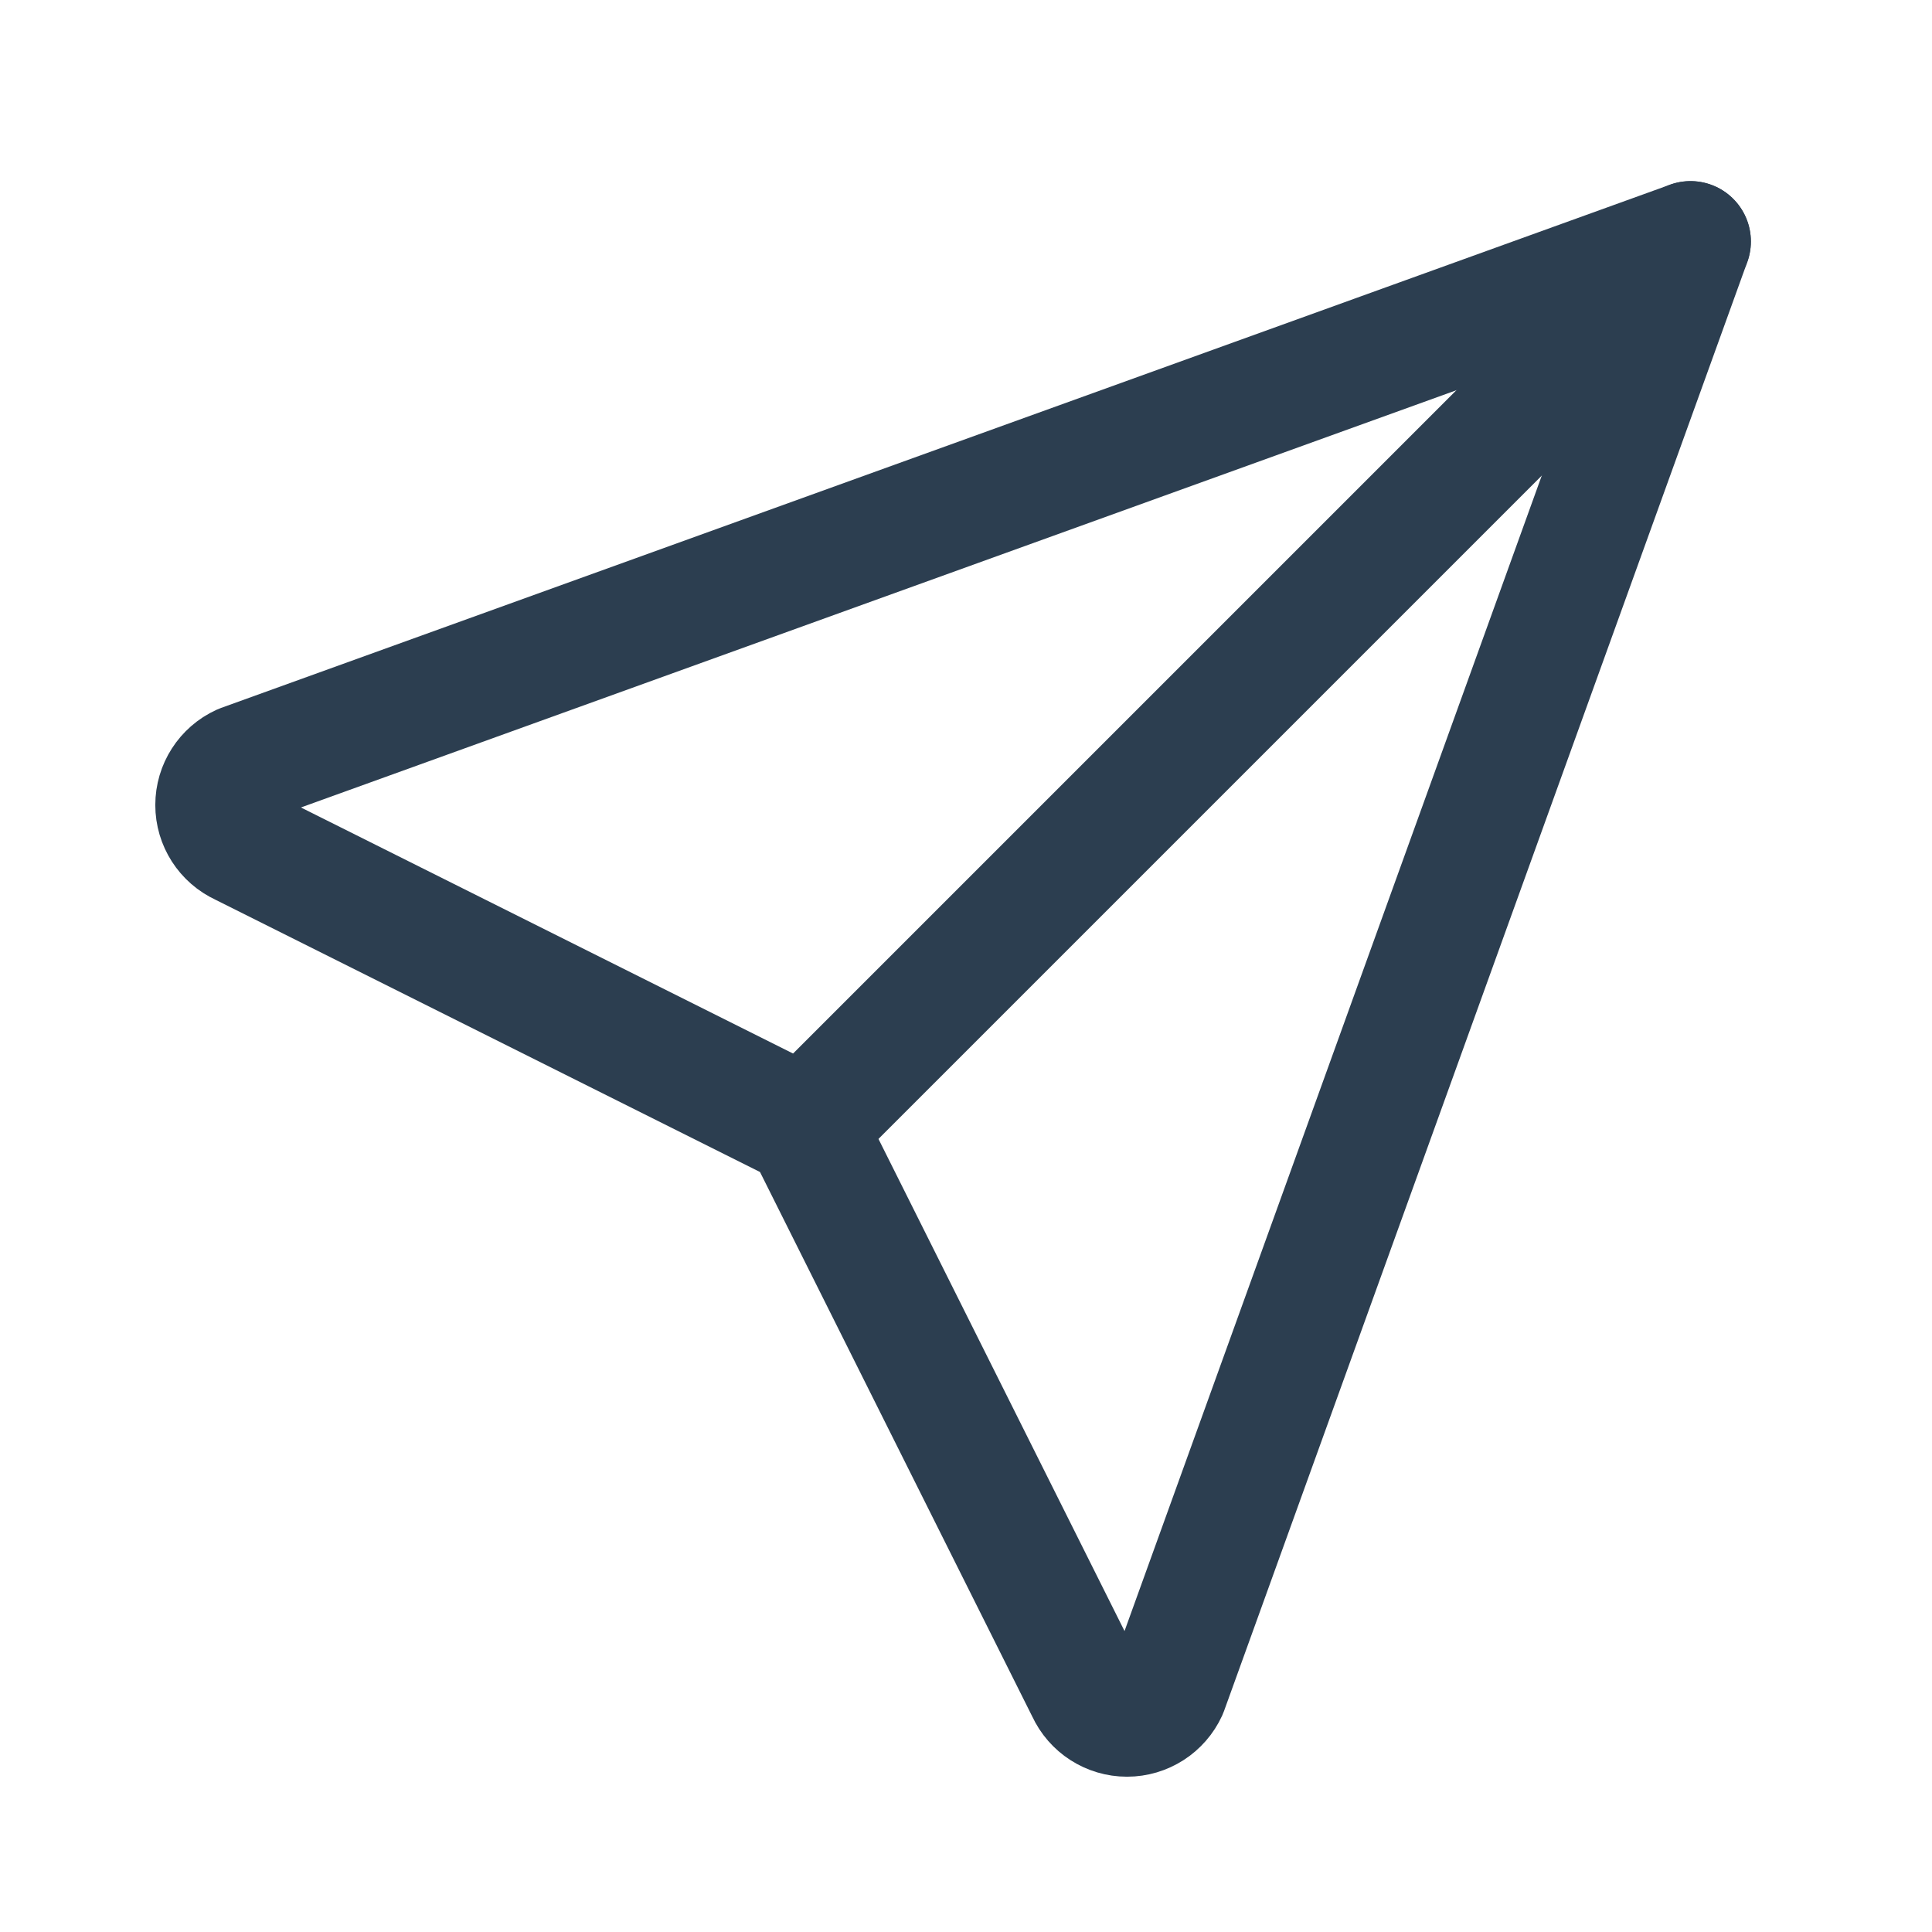
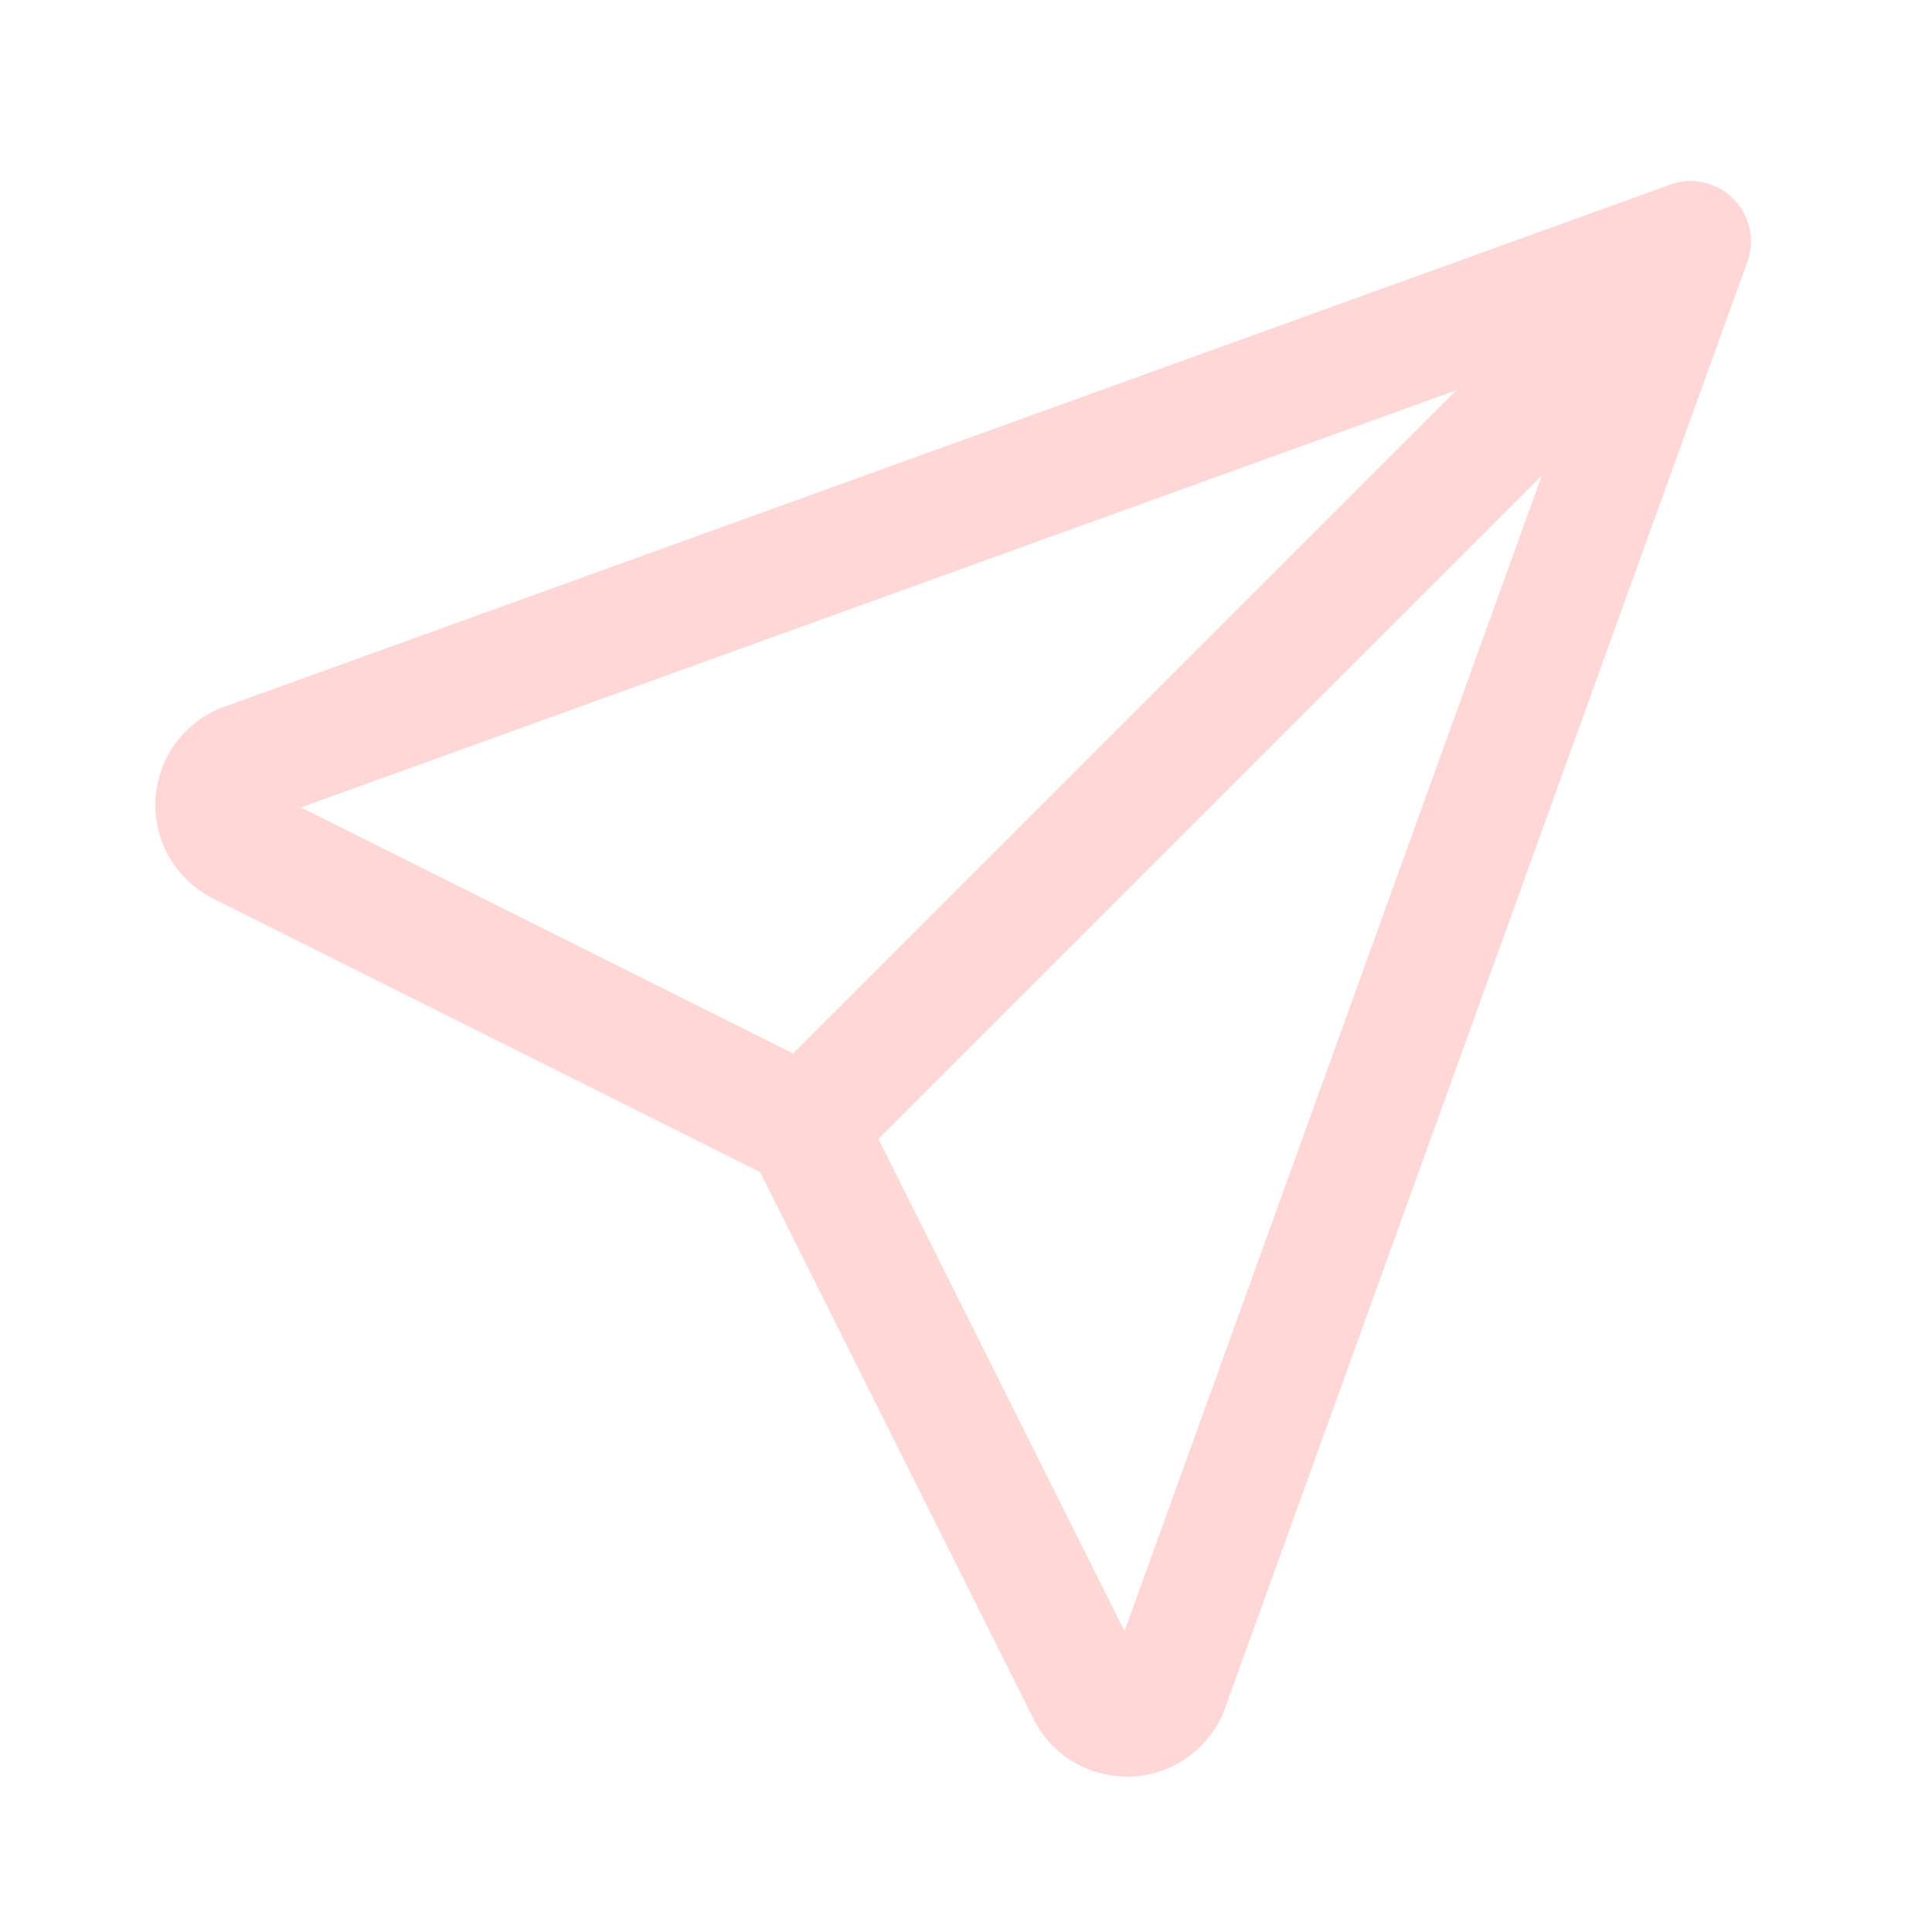
- <svg xmlns="http://www.w3.org/2000/svg" class="icon icon-tabler icon-tabler-send" width="44" height="44" viewBox="0 0 24 24" stroke-width="1.5" stroke="#2c3e50" fill="none" stroke-linecap="round" stroke-linejoin="round">
+ <svg xmlns="http://www.w3.org/2000/svg" class="icon icon-tabler icon-tabler-send" width="44" height="44" viewBox="0 0 24 24" stroke-width="1.5" stroke="#ffd7d7" fill="none" stroke-linecap="round" stroke-linejoin="round">
  <path stroke="none" d="M0 0h24v24H0z" fill="none" />
  <line x1="10" y1="14" x2="21" y2="3" />
  <path d="M21 3l-6.5 18a0.55 .55 0 0 1 -1 0l-3.5 -7l-7 -3.5a0.55 .55 0 0 1 0 -1l18 -6.5" />
</svg>
